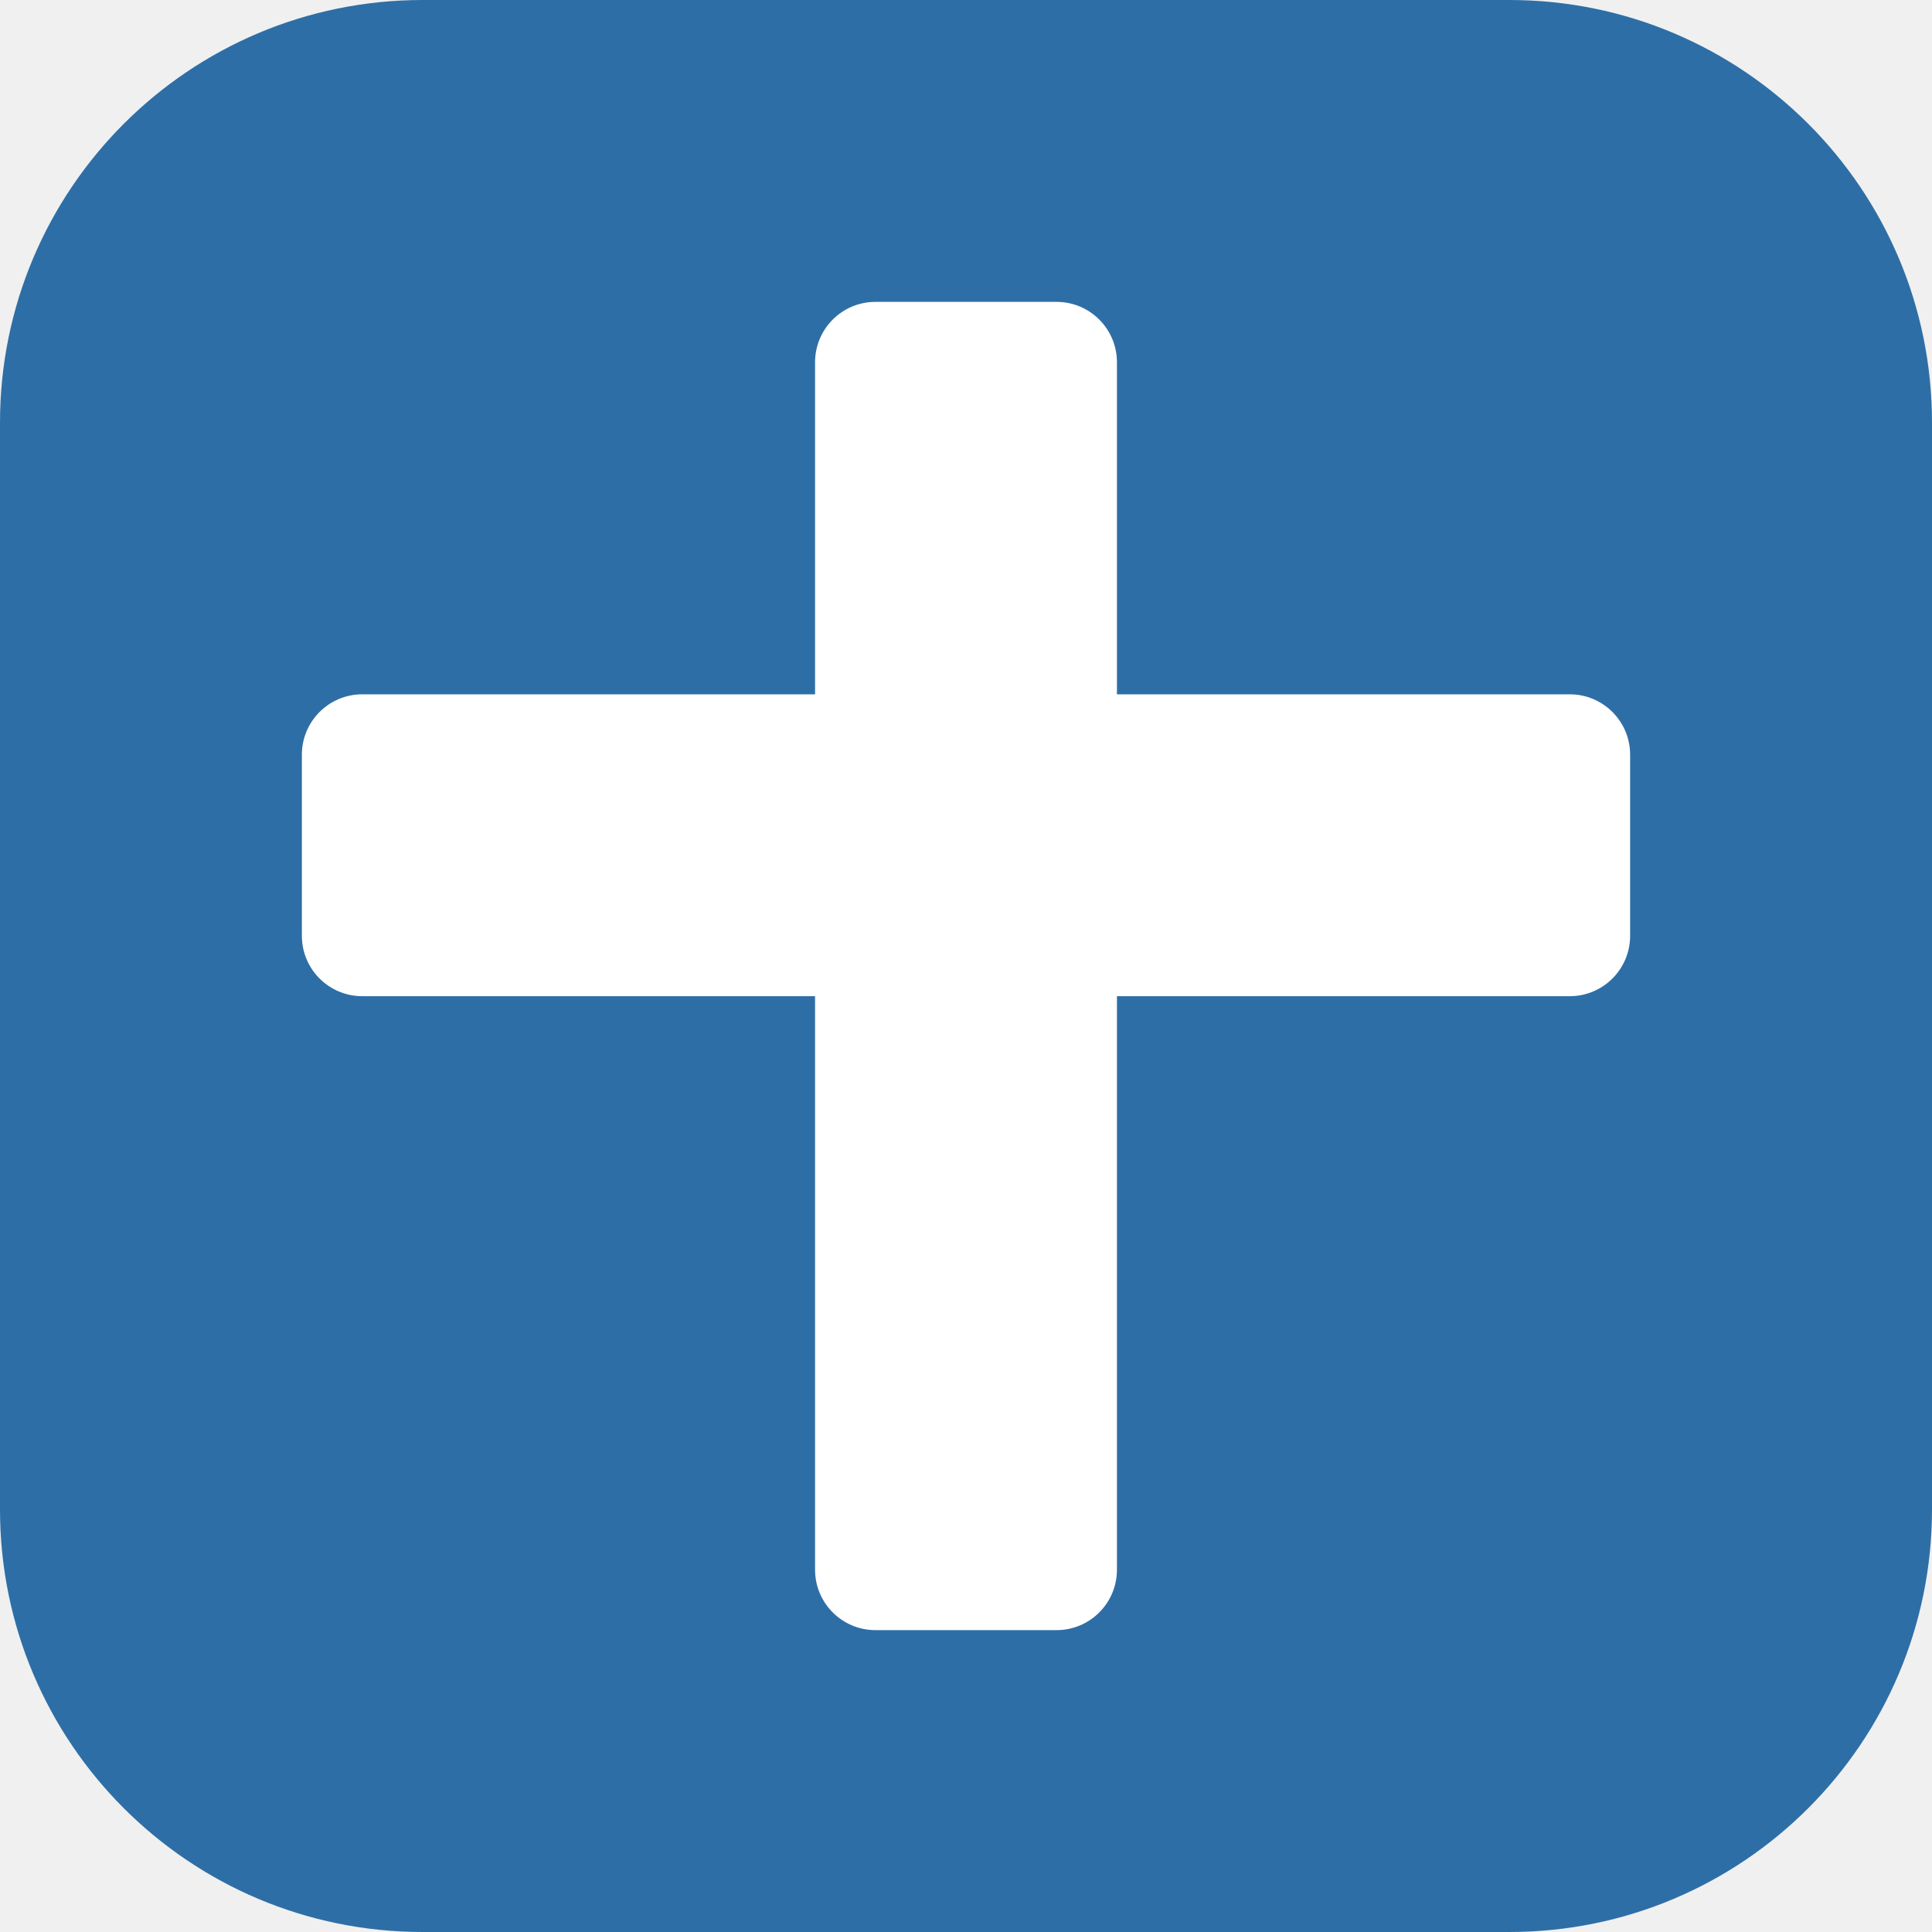
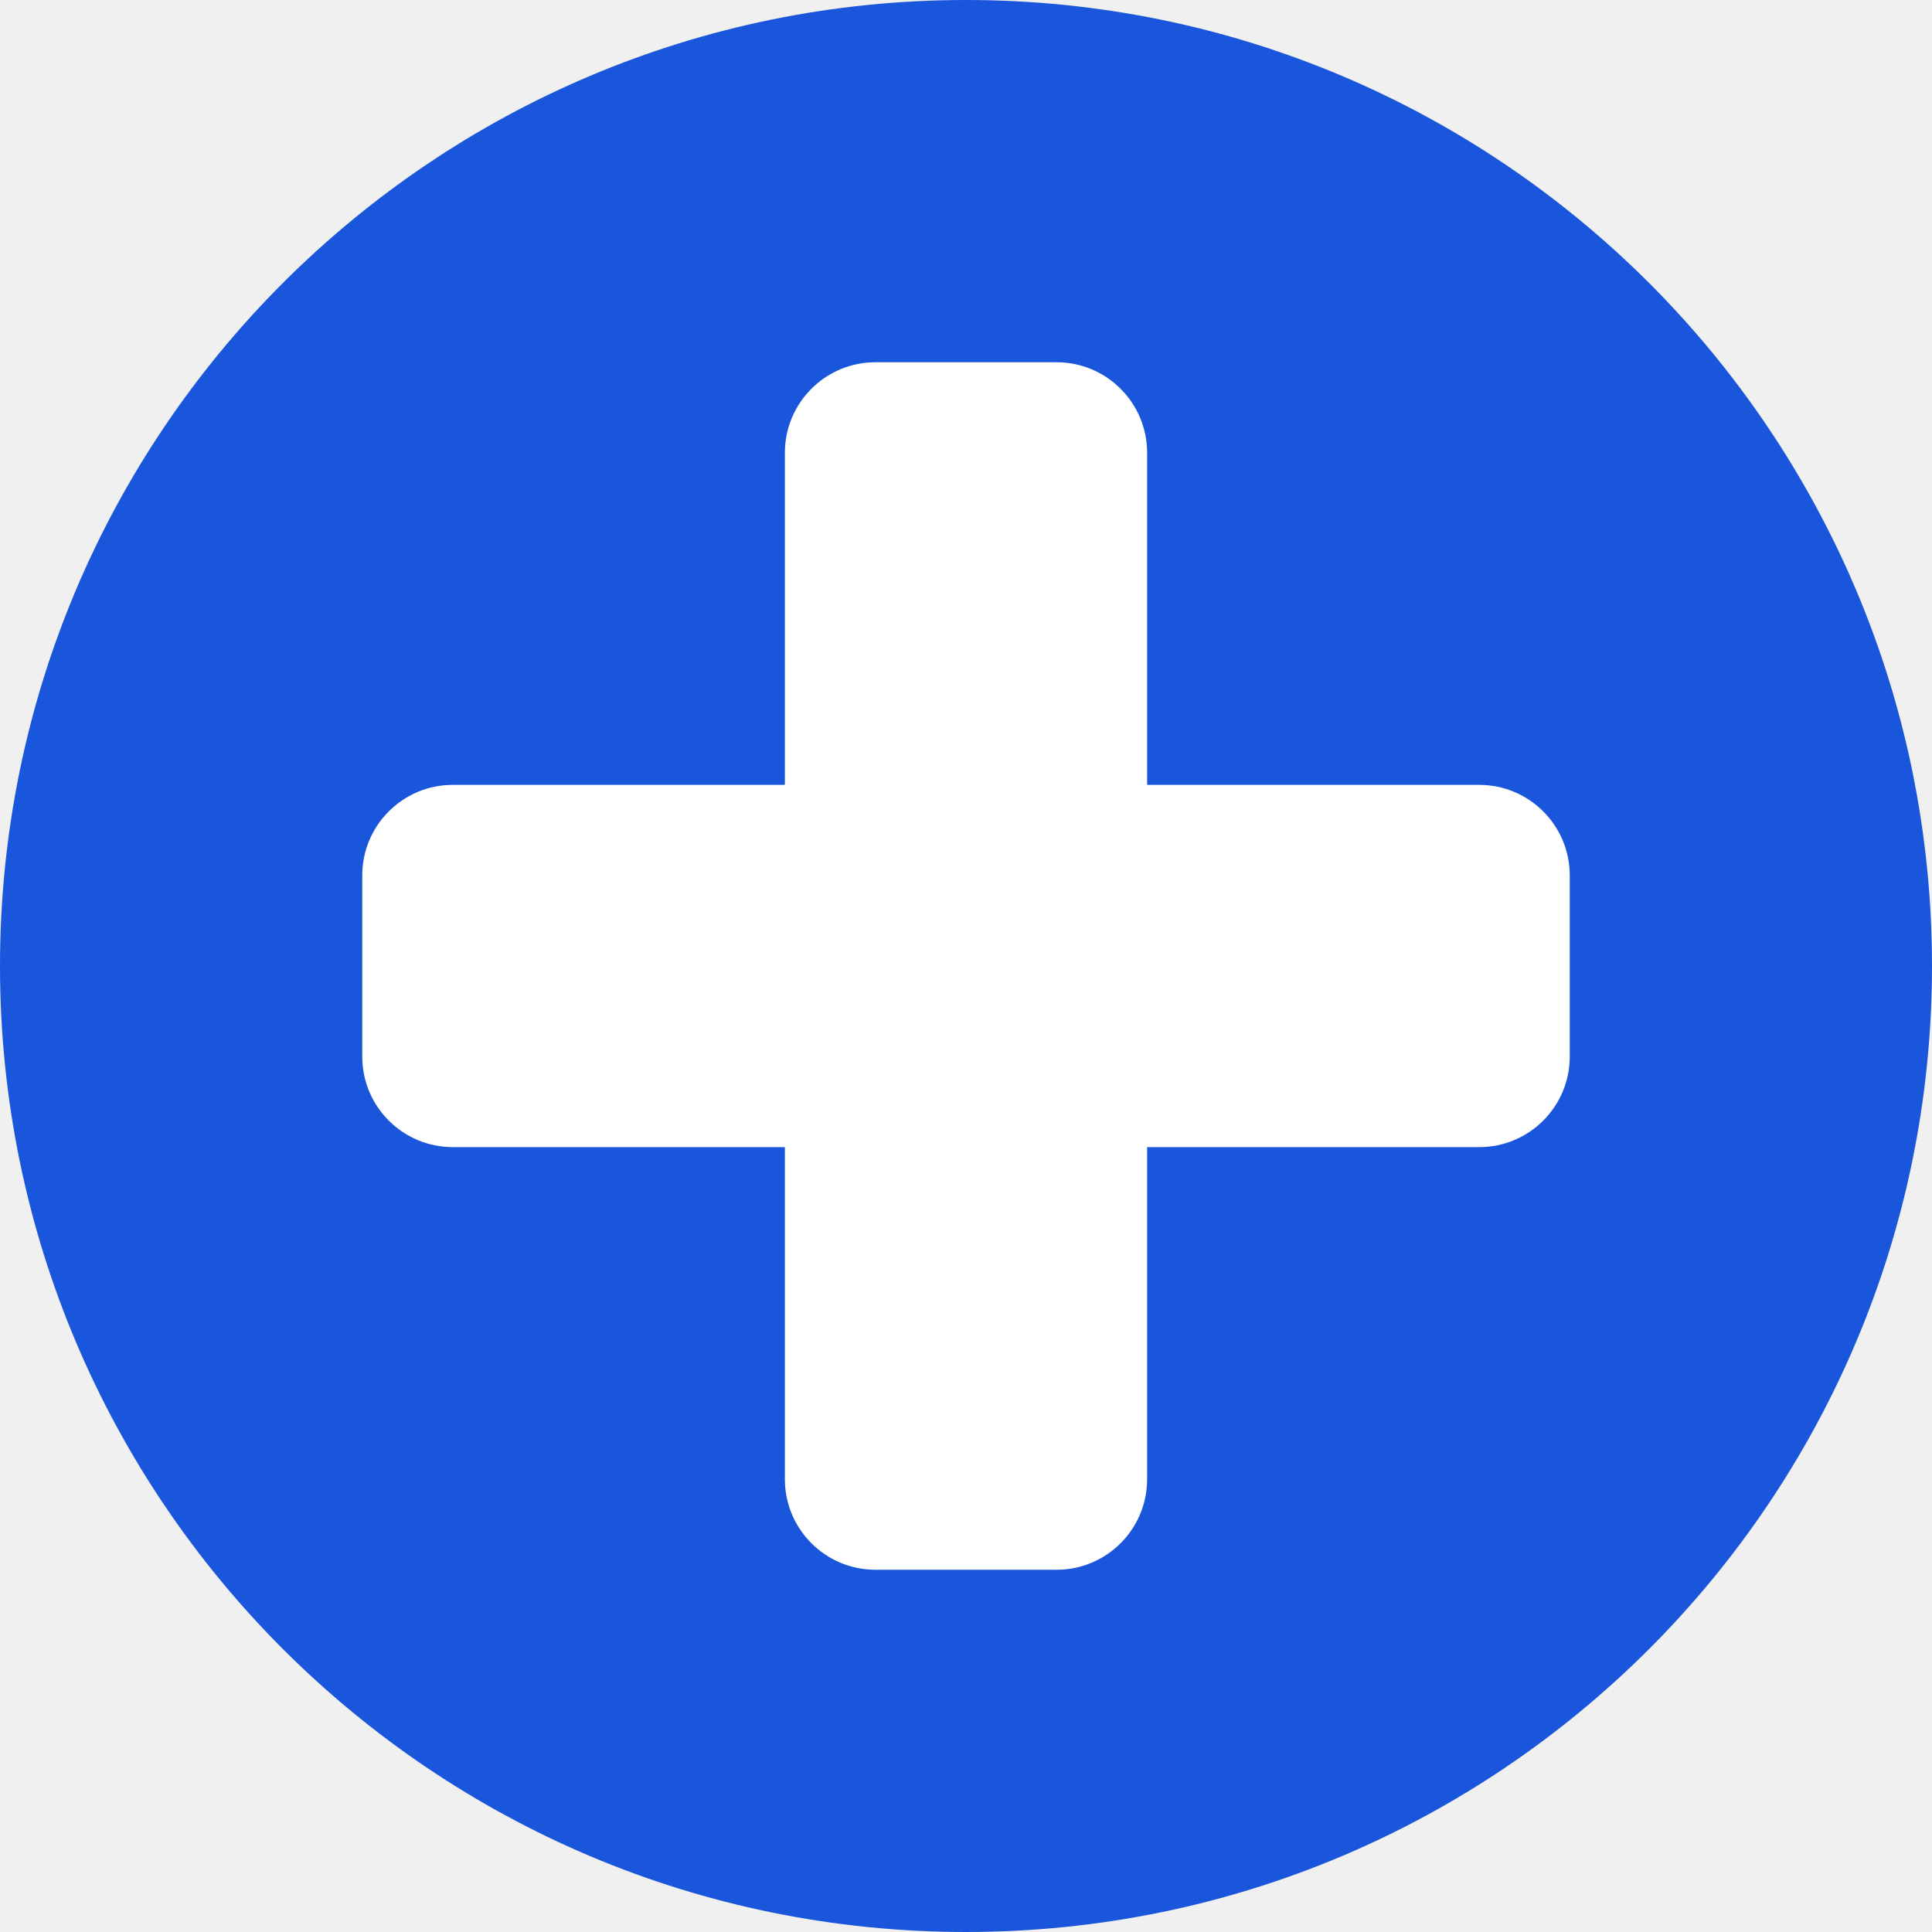
- <svg xmlns="http://www.w3.org/2000/svg" viewBox="0 0 64 64">
-   <rect width="64" height="64" rx="14" fill="#2E6EA6" />
-   <rect x="27" y="10" width="10" height="44" rx="2" fill="white" />
-   <rect x="10" y="23" width="44" height="10" rx="2" fill="white" />
+ <svg xmlns="http://www.w3.org/2000/svg" viewBox="0 0 32 32">
+   <circle cx="16" cy="16" r="16" fill="#1a56db" />
+   <rect x="13" y="6" width="6" height="20" rx="1.5" fill="#ffffff" />
+   <rect x="6" y="13" width="20" height="6" rx="1.5" fill="#ffffff" />
</svg>
